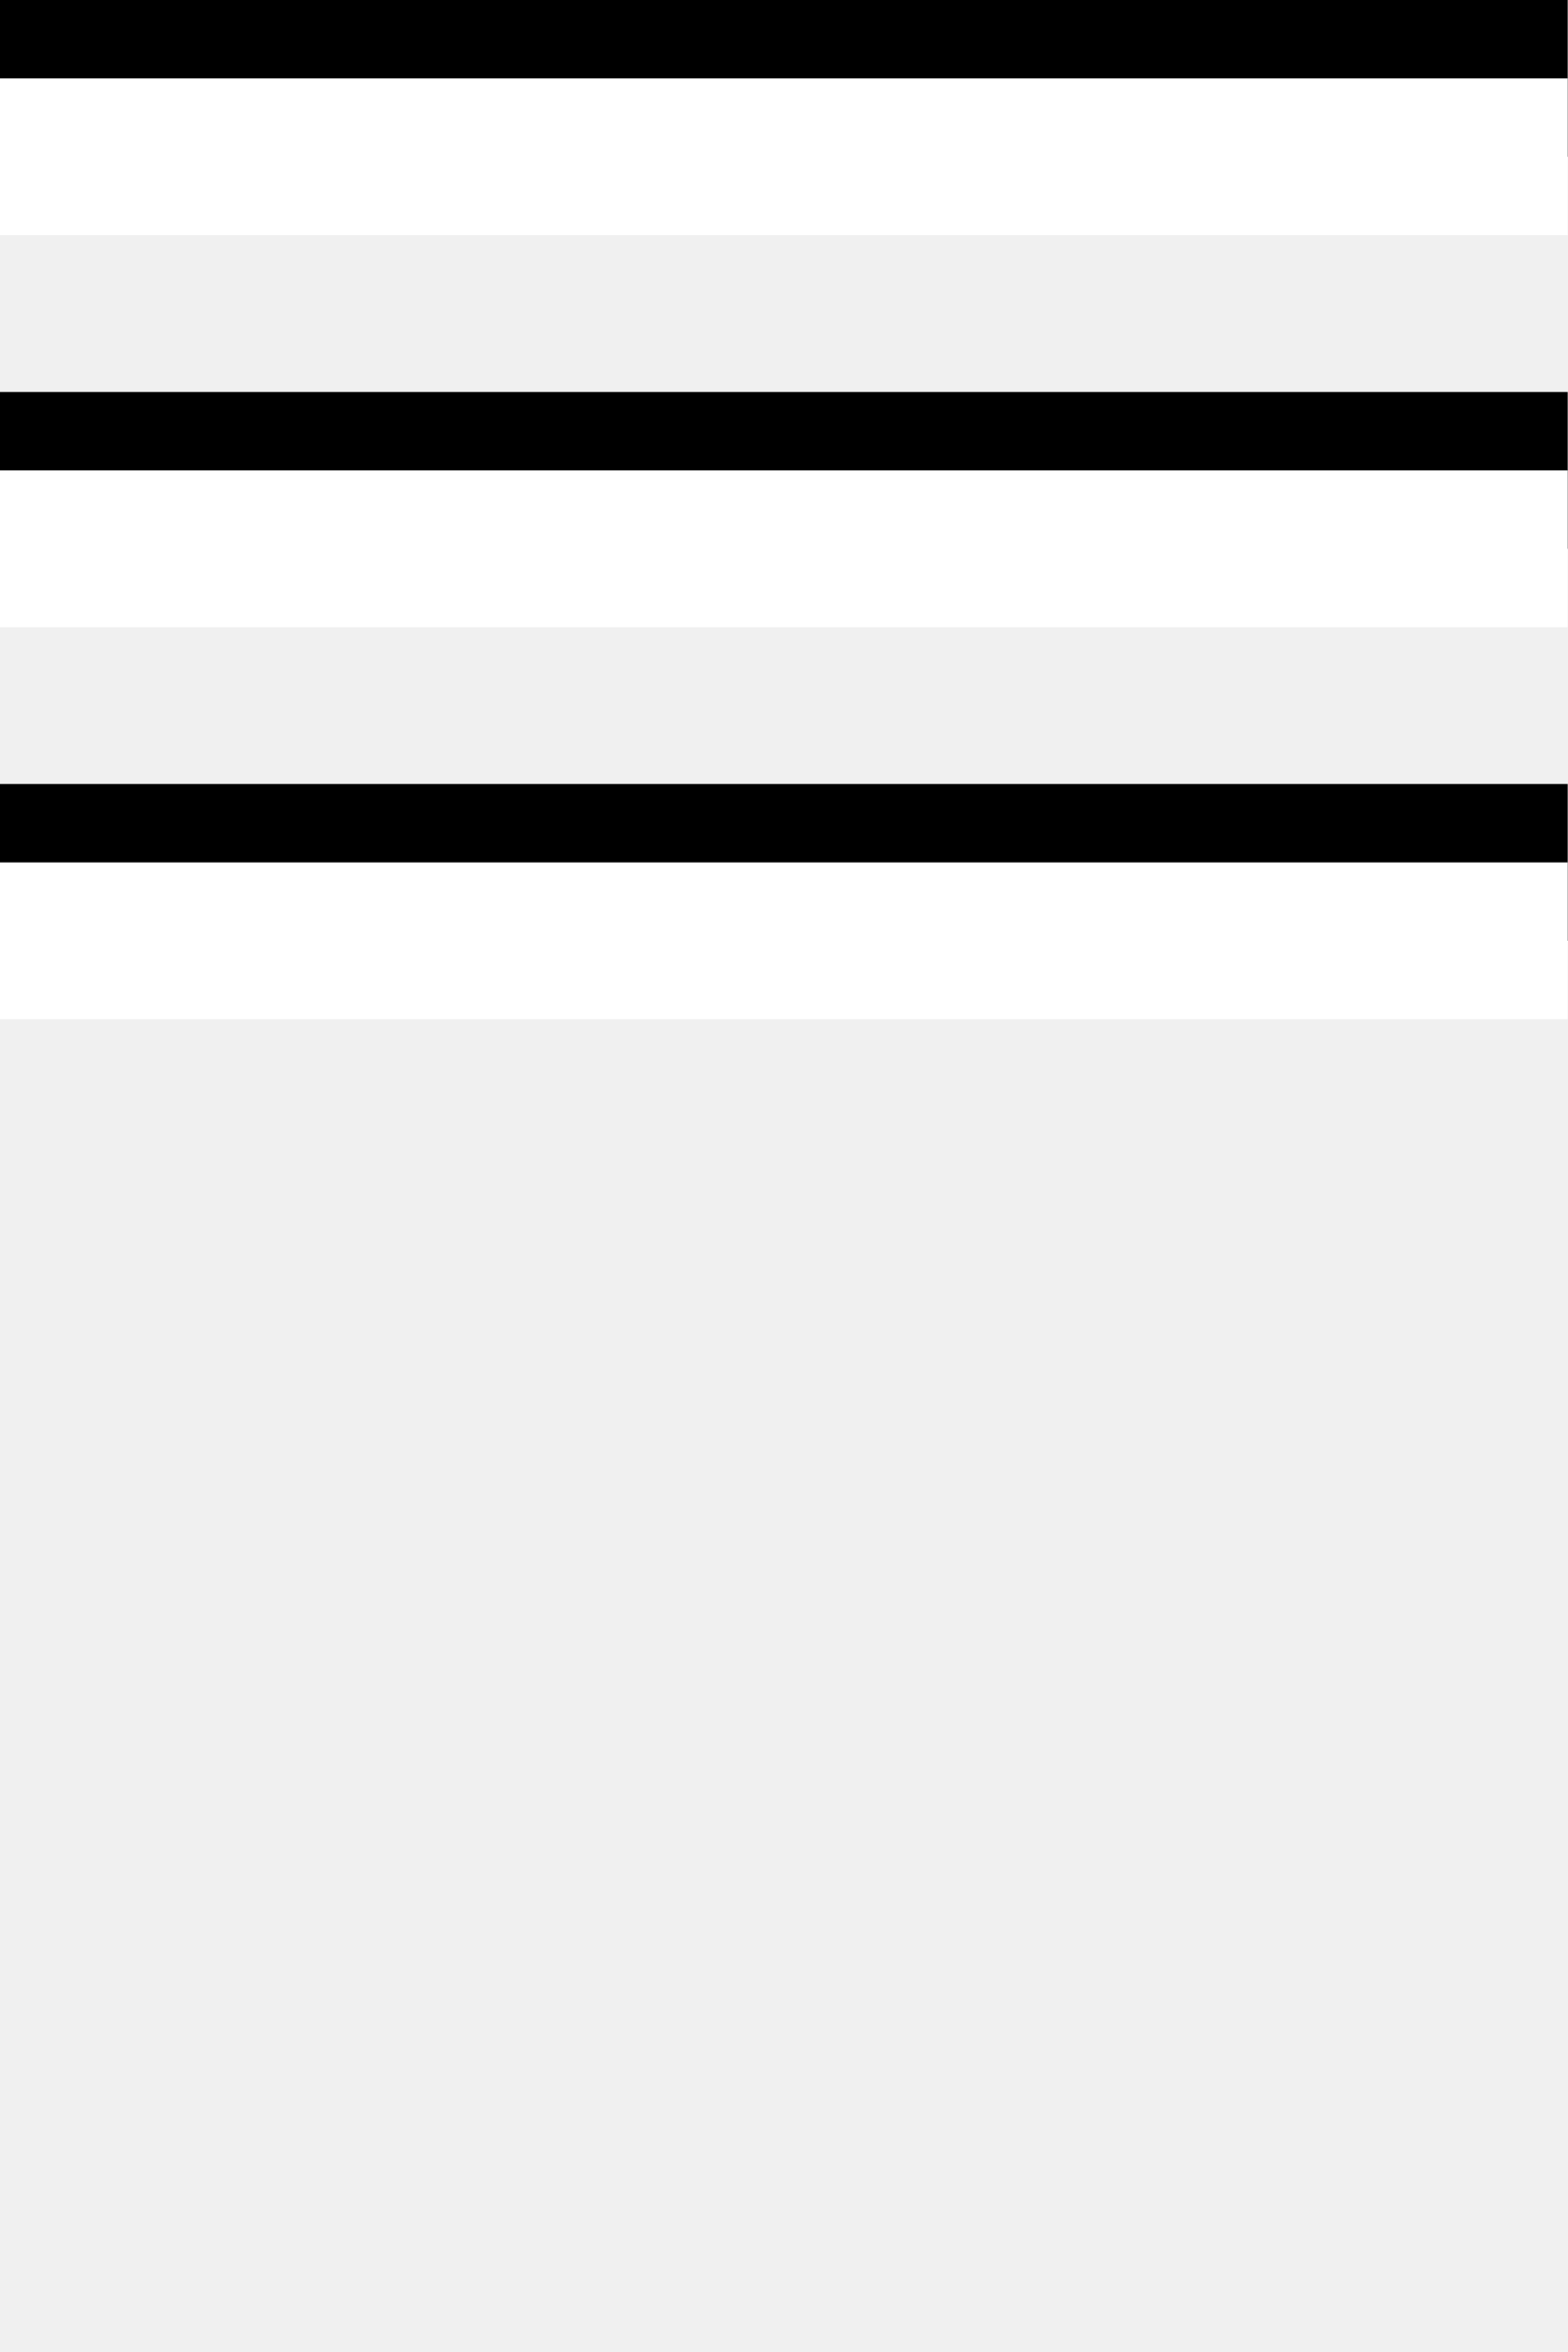
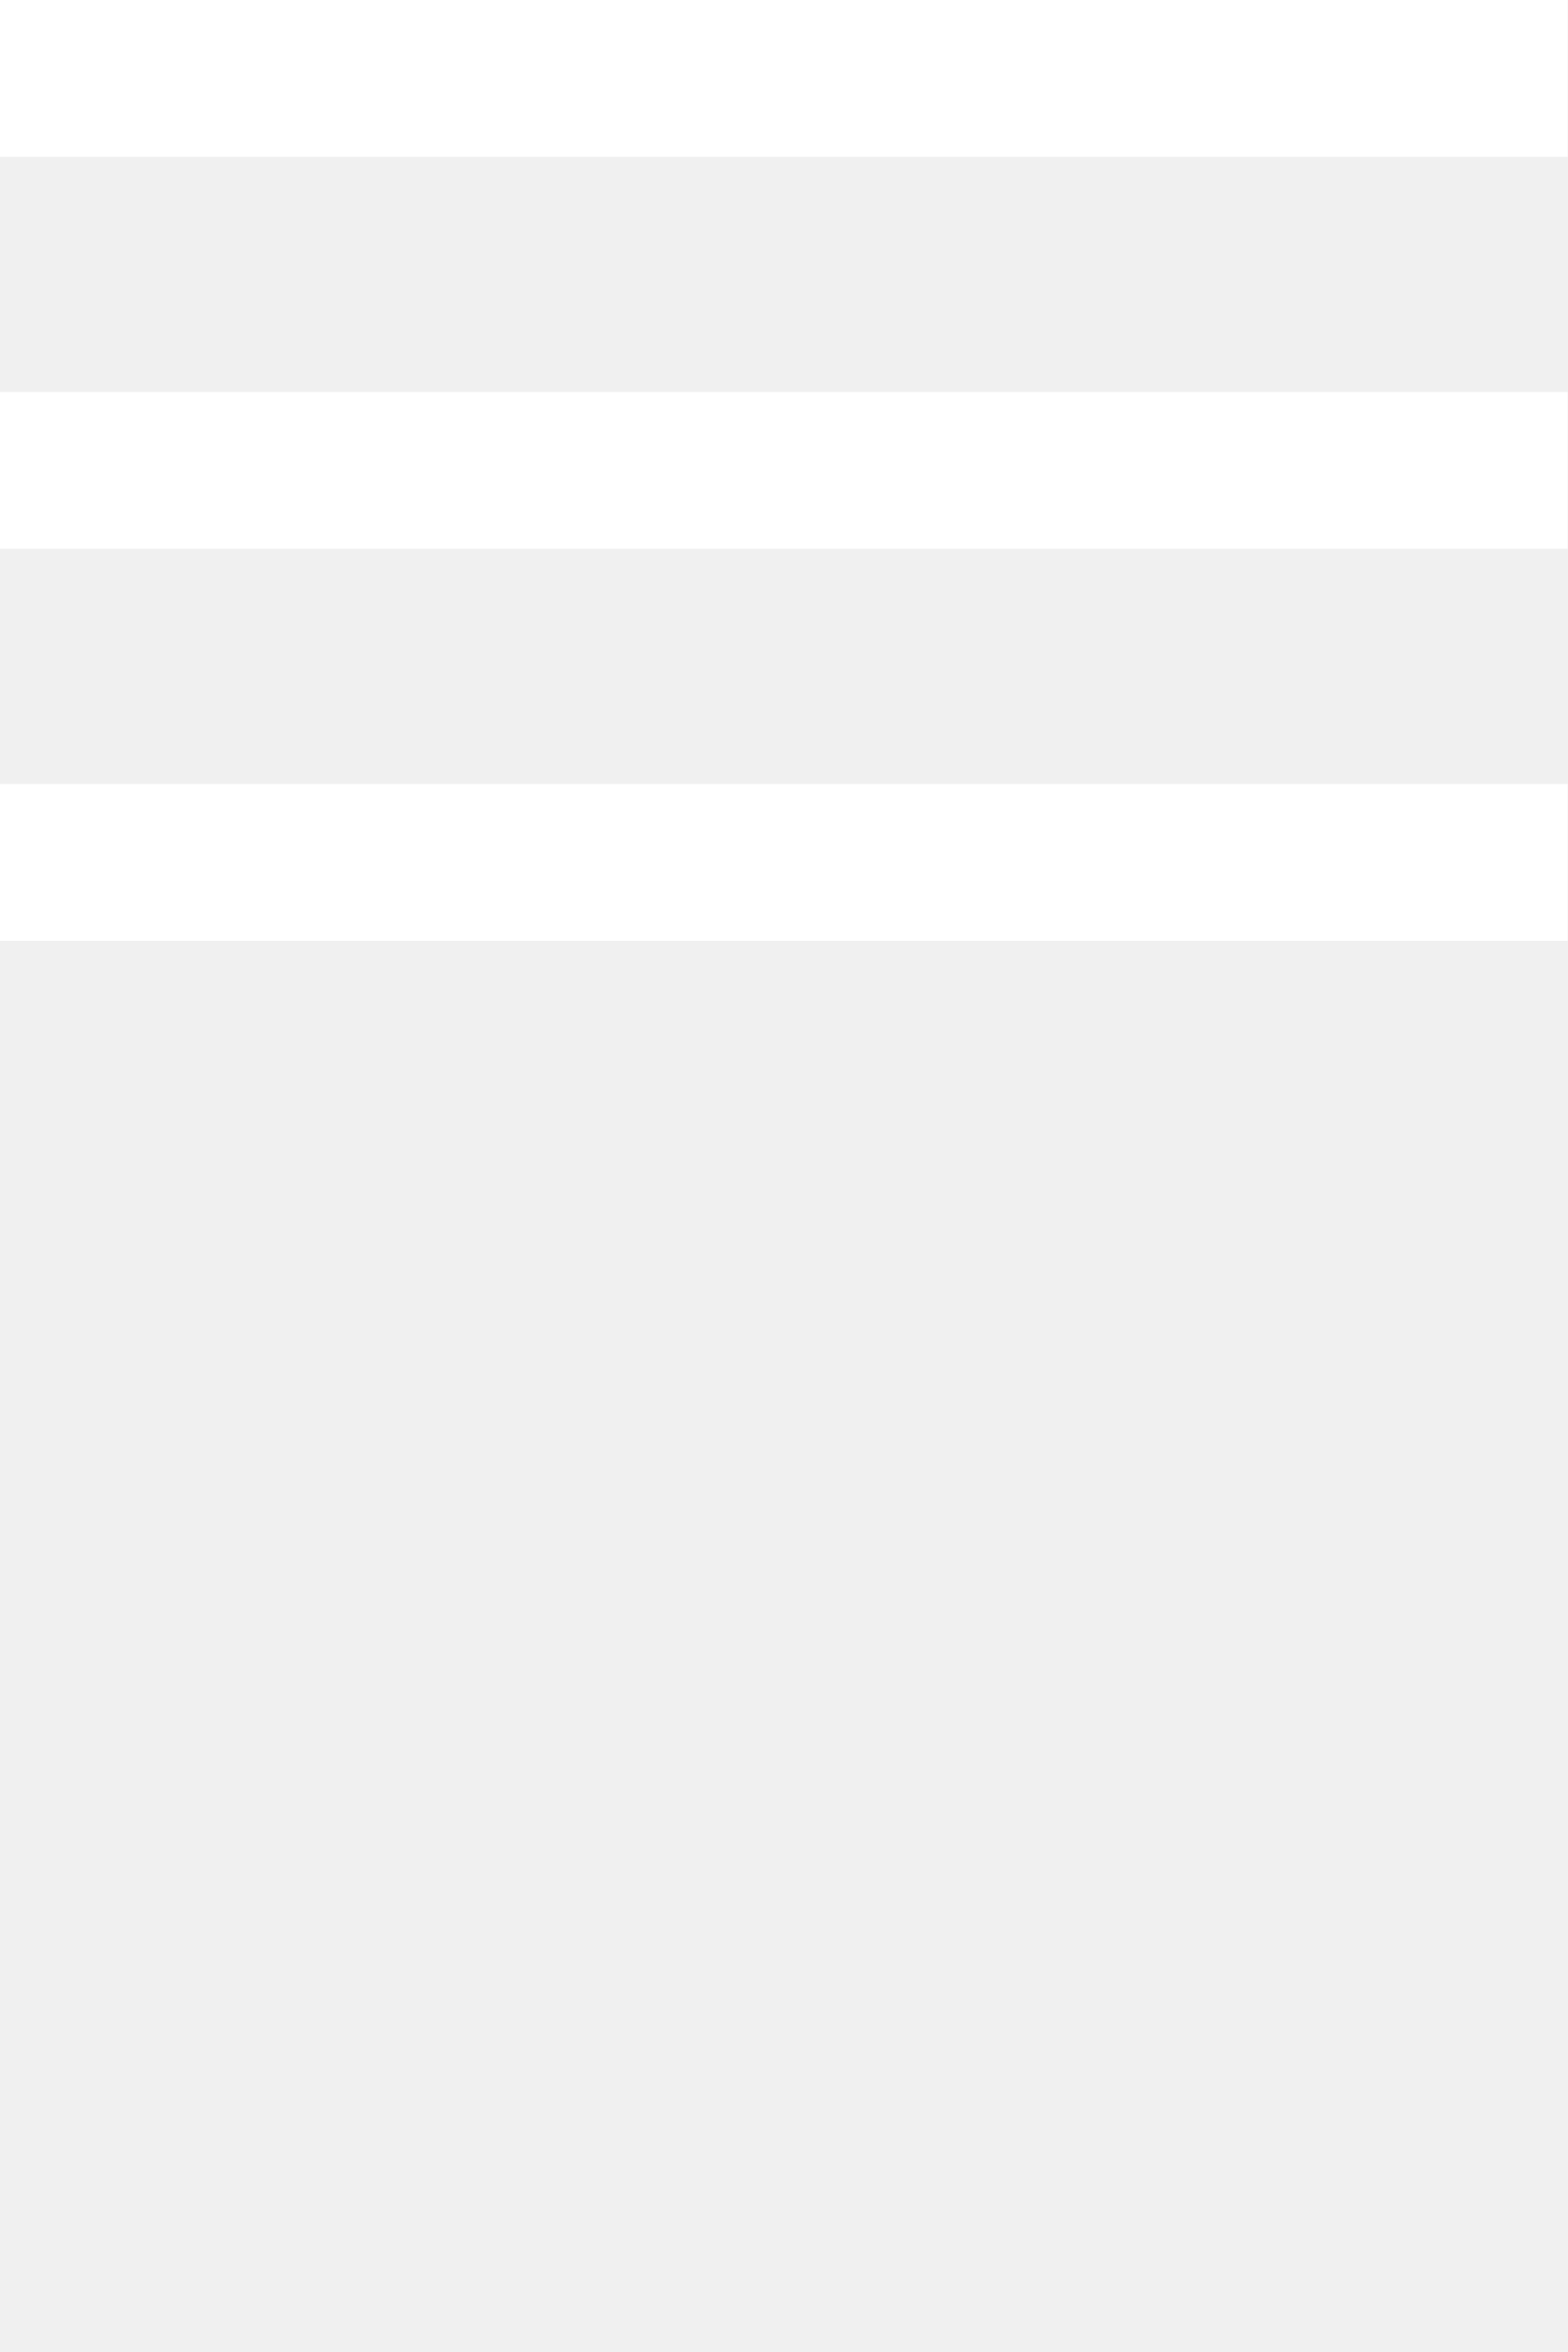
<svg xmlns="http://www.w3.org/2000/svg" width="20px" height="30px" viewBox="0 0 20 30" zoomAndPan="disable">
-   <rect x="0" y="0" width="20" height="2" style="fill:#000;" />
-   <rect x="0" y="5" width="20" height="2" style="fill:#000;" />
-   <rect x="0" y="10" width="20" height="2" style="fill:#000;" />
-   <rect x="0" y="1" width="20" height="2" style="fill:#fff;" />
-   <rect x="0" y="6" width="20" height="2" style="fill:#fff;" />
-   <rect x="0" y="11" width="20" height="2" style="fill:#fff;" />
+   <rect x="0" y="0" width="20" height="2" style="fill:#fff;" />
+   <rect x="0" y="5" width="20" height="2" style="fill:#fff;" />
+   <rect x="0" y="10" width="20" height="2" style="fill:#fff;" />
</svg>
